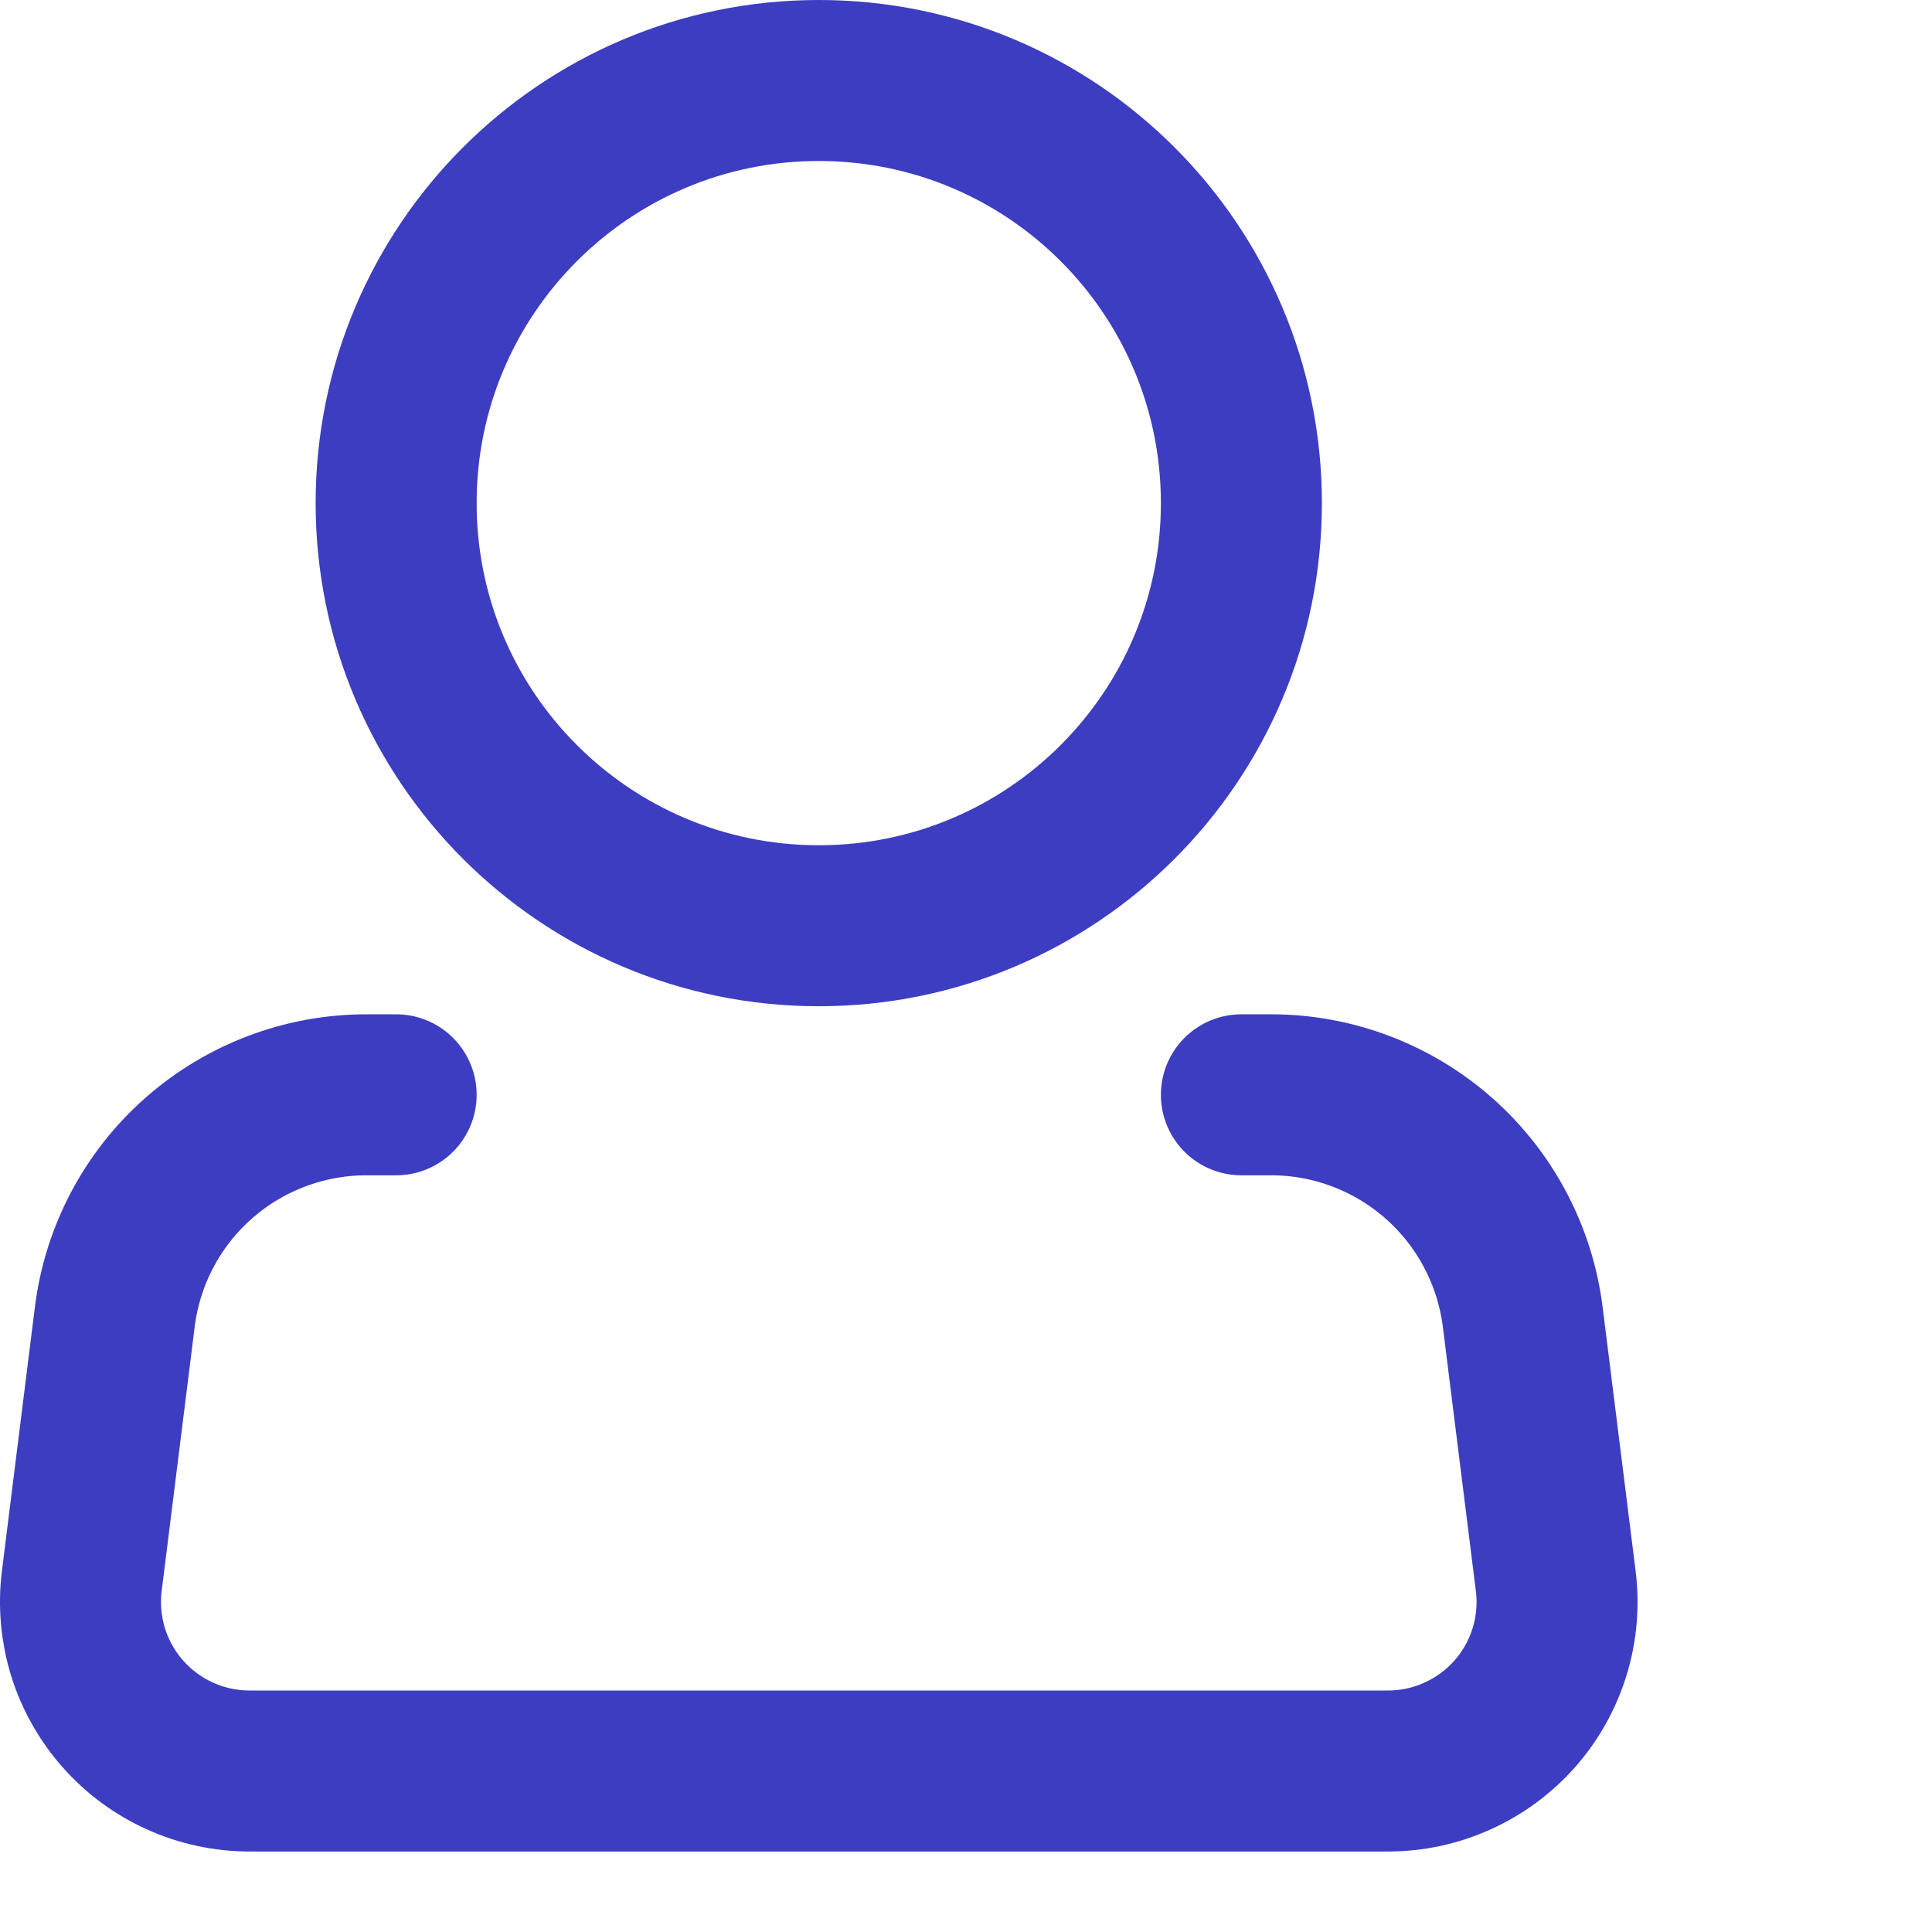
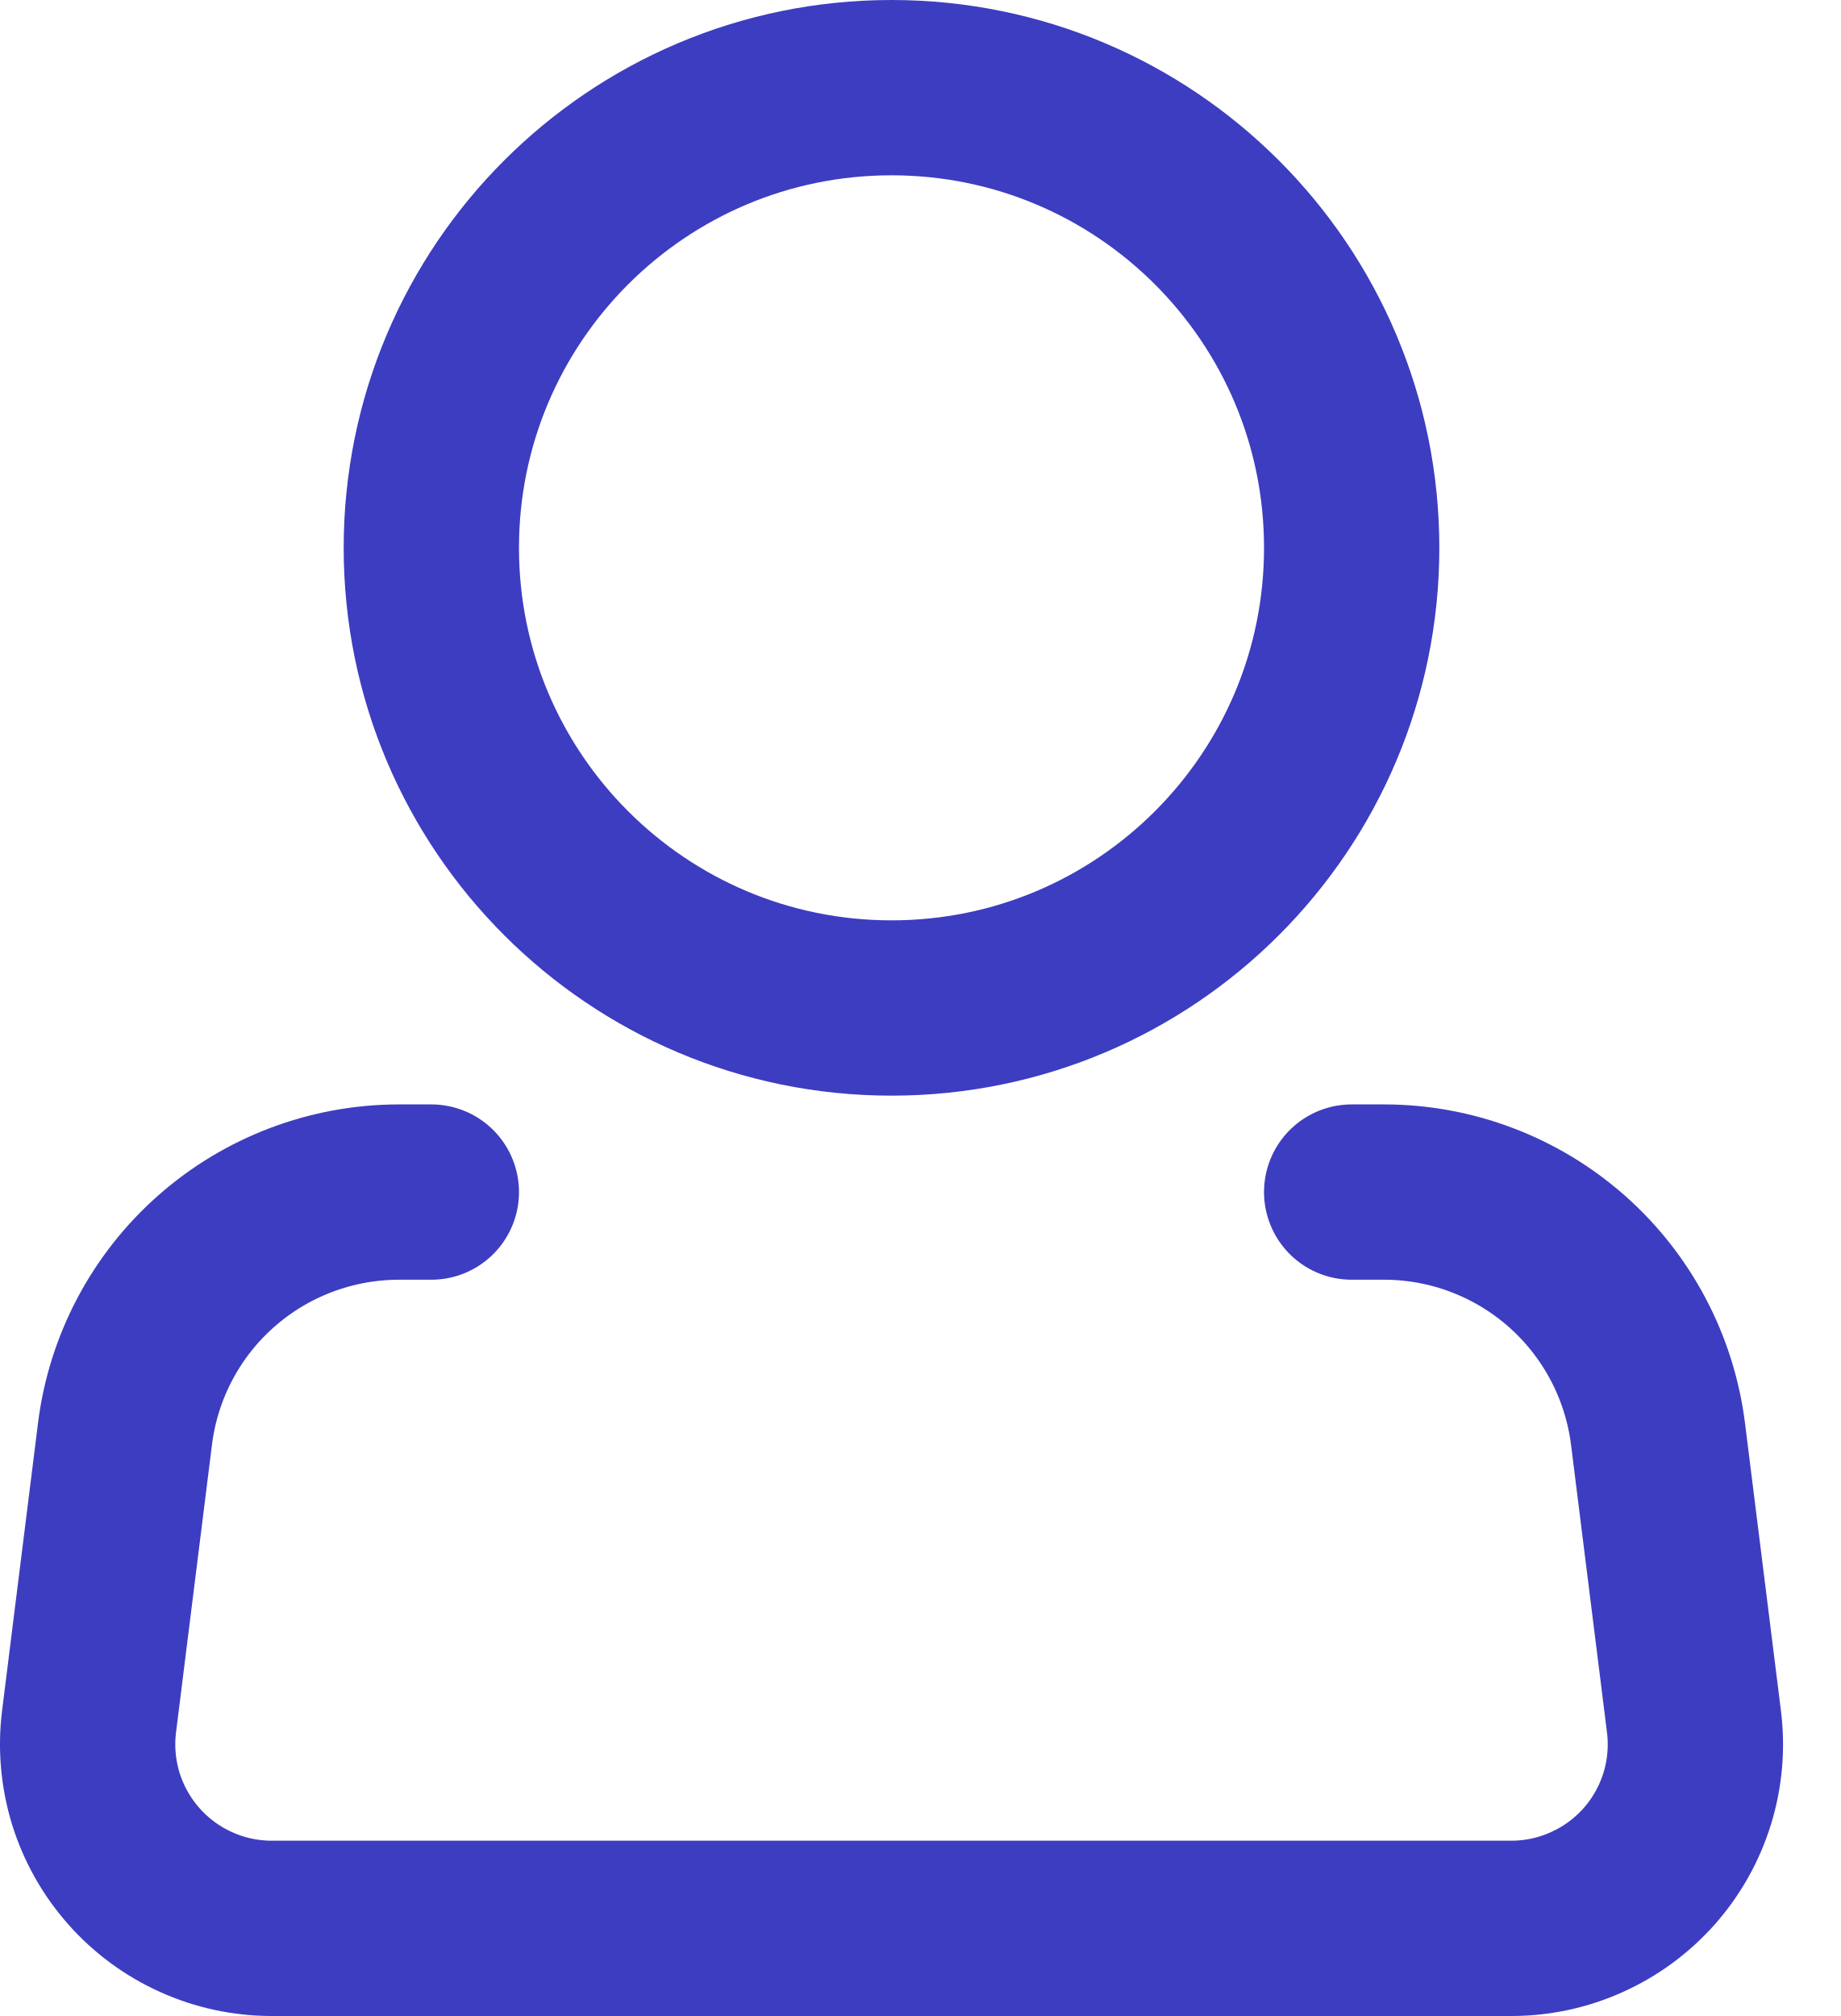
- <svg xmlns="http://www.w3.org/2000/svg" width="24" height="24" viewBox="0 0 24 24" fill="none">
+ <svg xmlns="http://www.w3.org/2000/svg" width="21" height="23" viewBox="0 0 21 23" fill="none">
  <path d="M10.171 11.5C13.071 11.5 15.421 9.149 15.421 6.25C15.421 3.35 13.071 1 10.171 1C7.272 1 4.921 3.35 4.921 6.25C4.921 9.149 7.272 11.5 10.171 11.5Z" stroke="#3D3DC1" stroke-width="2" />
  <path d="M15.421 13.6H15.791C16.558 13.6 17.299 13.881 17.875 14.389C18.45 14.897 18.82 15.598 18.916 16.359L19.326 19.64C19.363 19.935 19.337 20.235 19.249 20.52C19.161 20.804 19.014 21.067 18.817 21.29C18.619 21.513 18.377 21.692 18.105 21.814C17.834 21.937 17.54 22 17.242 22H3.1C2.803 22 2.508 21.937 2.237 21.814C1.965 21.692 1.723 21.513 1.526 21.29C1.329 21.067 1.181 20.804 1.093 20.52C1.006 20.235 0.979 19.935 1.016 19.64L1.426 16.359C1.521 15.597 1.891 14.896 2.467 14.388C3.043 13.88 3.785 13.6 4.553 13.6H4.921" stroke="#3D3DC1" stroke-width="2" stroke-linecap="round" stroke-linejoin="round" />
</svg>
